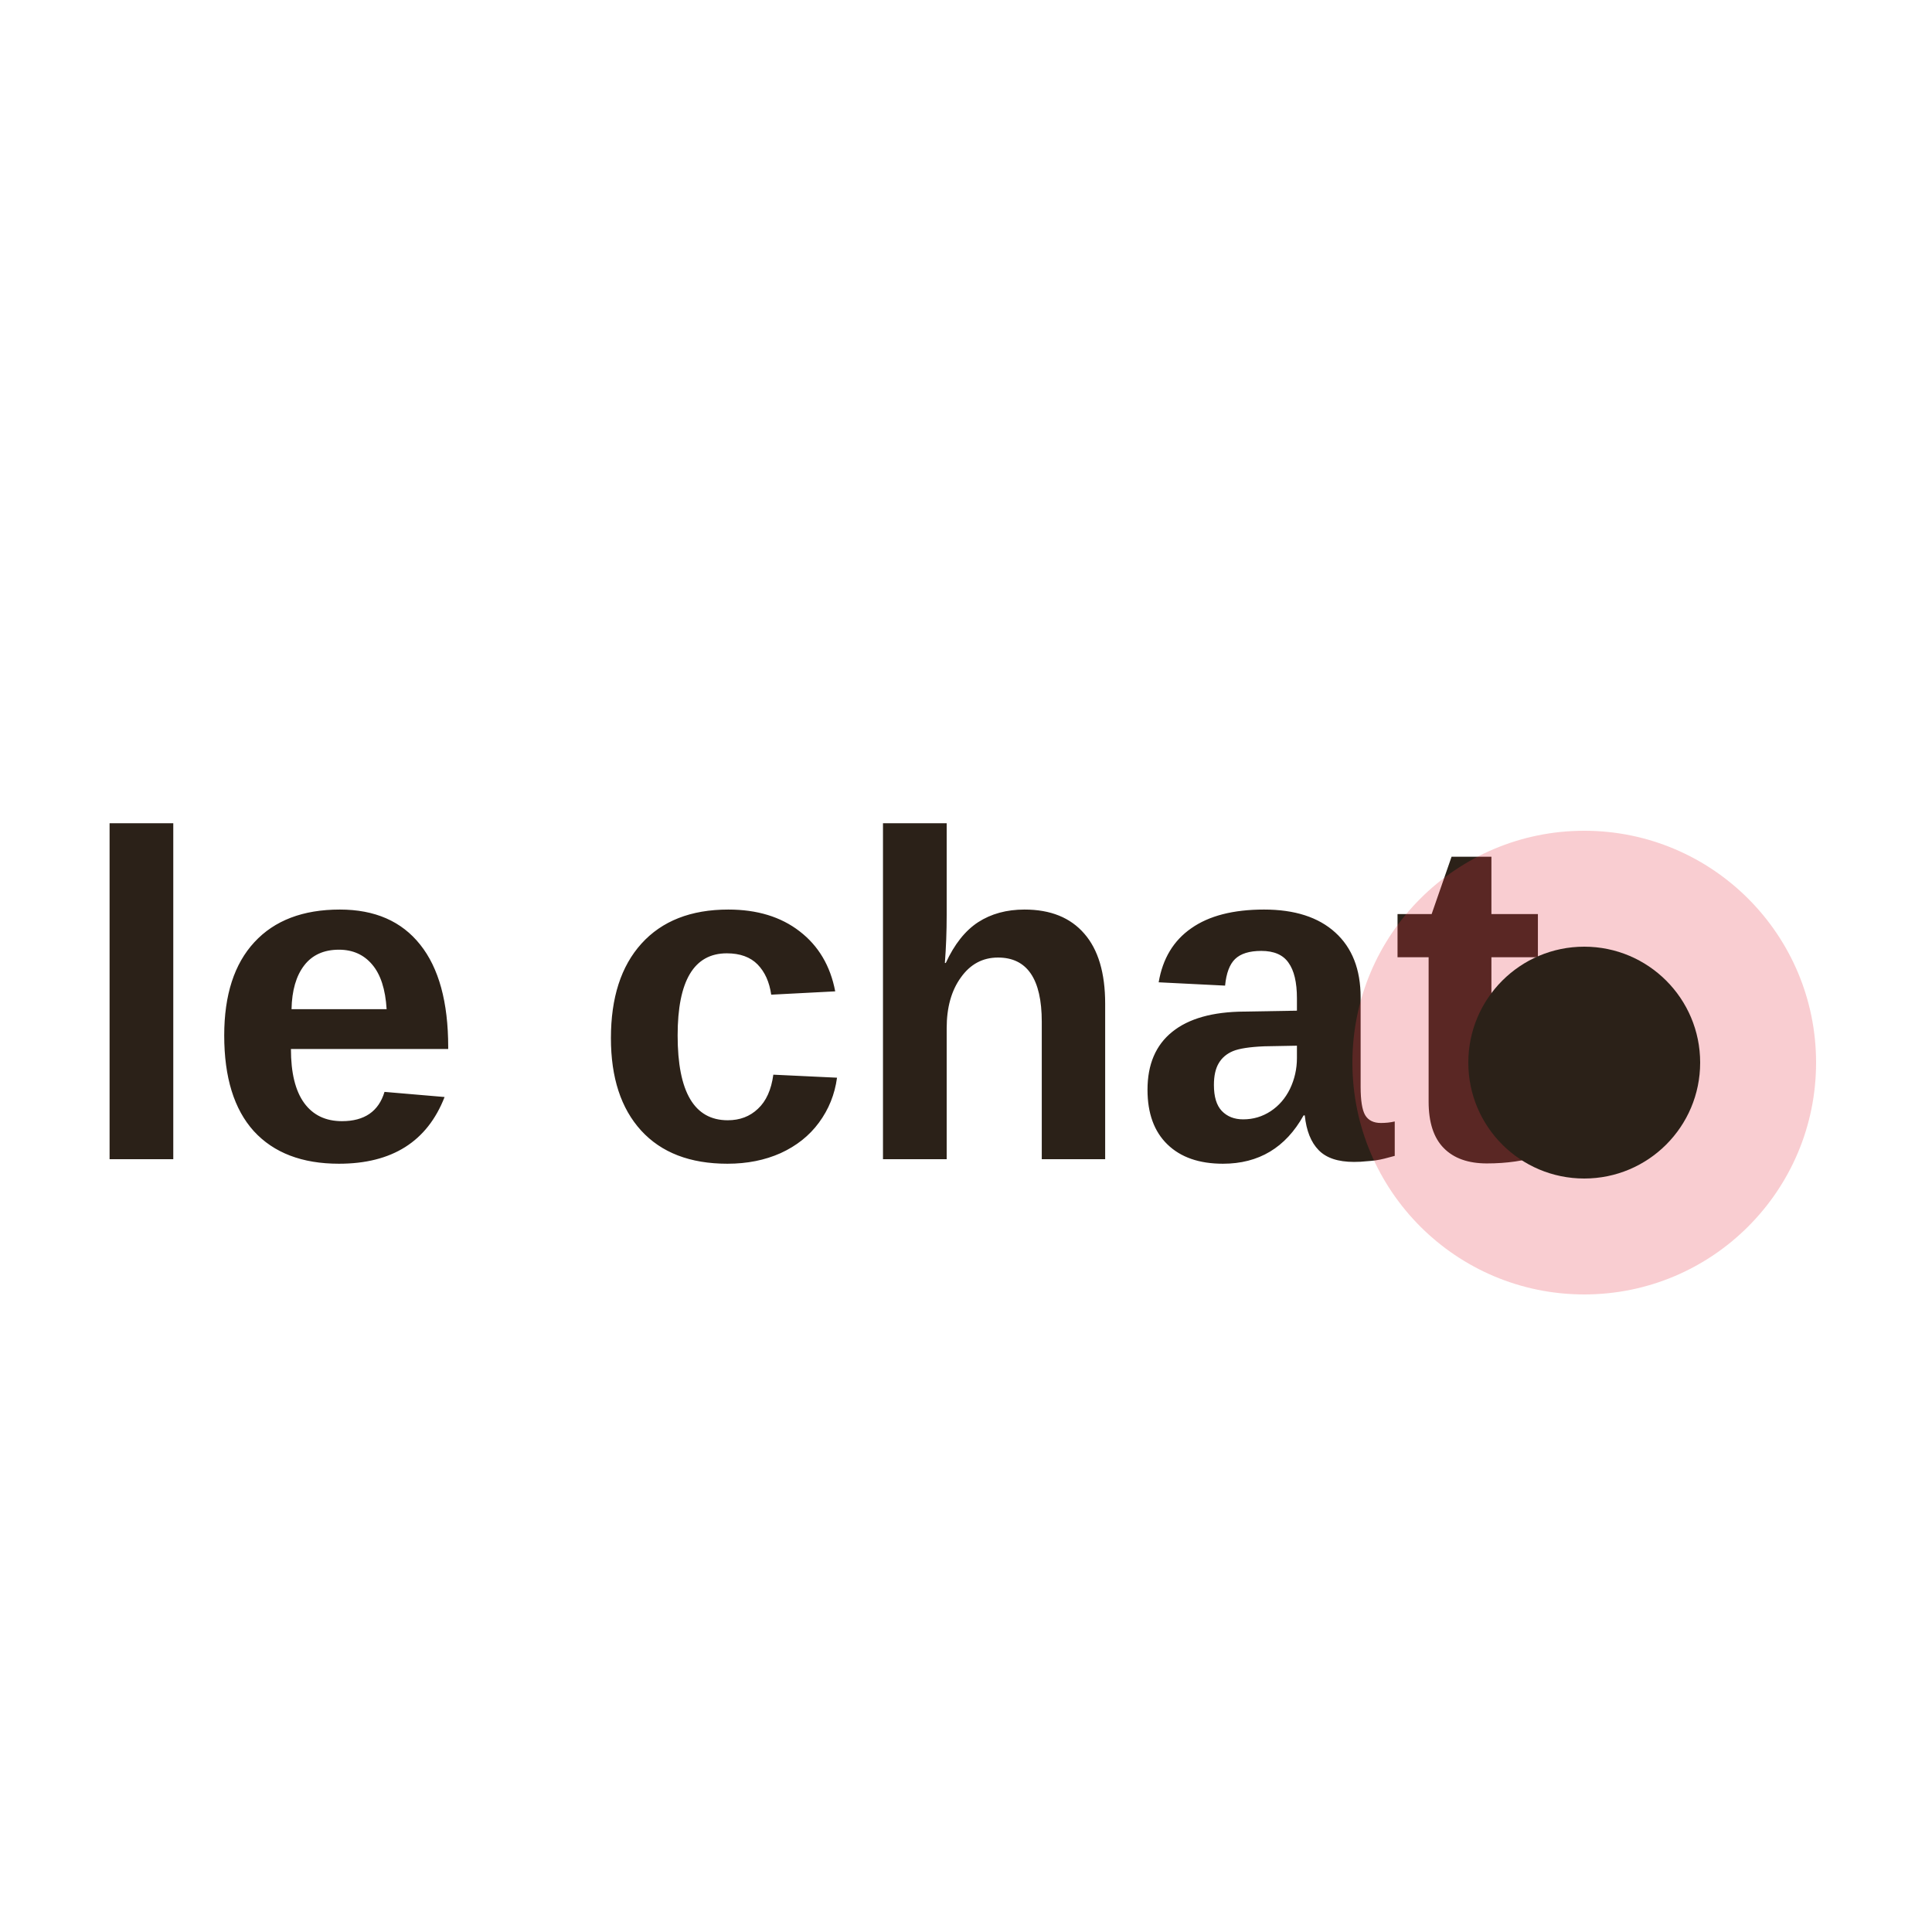
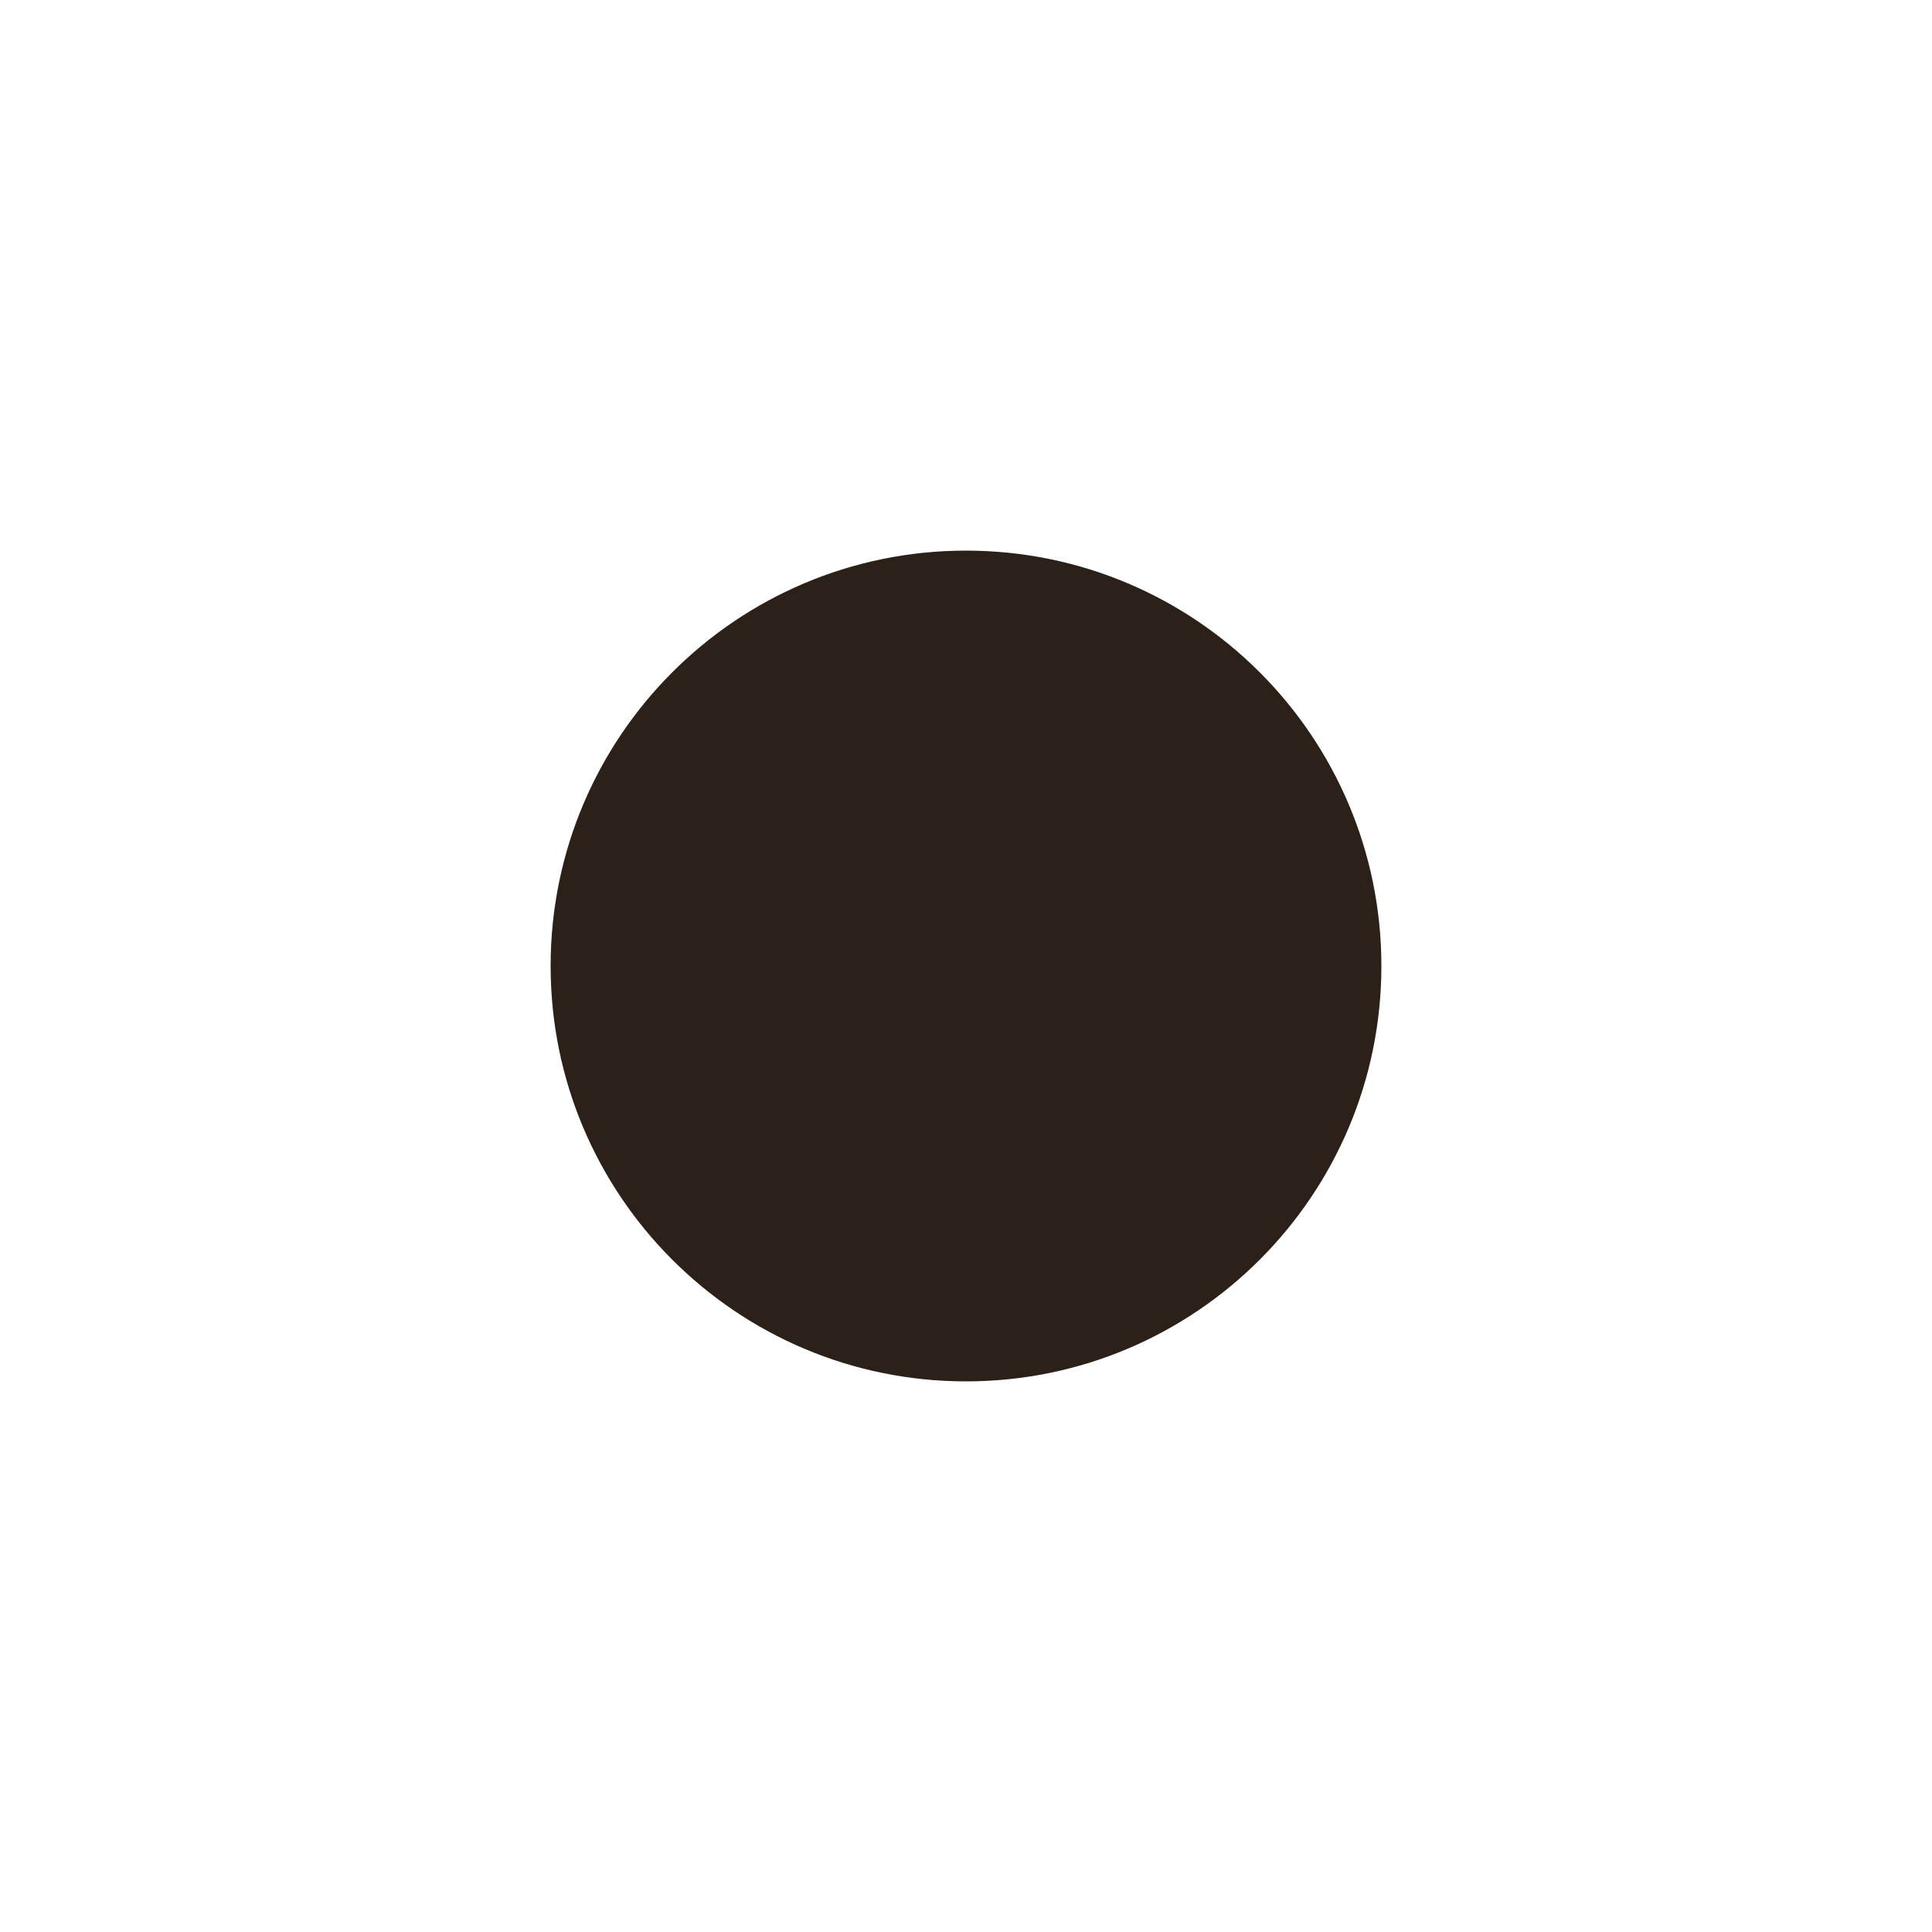
<svg xmlns="http://www.w3.org/2000/svg" viewBox="0 0 100 100">
  <g fill="none" stroke="#2b2118" stroke-width="3" stroke-linecap="round" stroke-linejoin="round">
-     <text x="4" y="60" textLength="62" lengthAdjust="spacingAndGlyphs" font-family="Andika, Arial, sans-serif" font-size="24" font-weight="700" fill="#2b2118" stroke="none">le chat</text>
-     <circle cx="82" cy="55" r="12" fill="#e63946" opacity=".25" stroke="none" />
-     <circle cx="82" cy="55" r="6" fill="#2b2118" stroke="none" />
+     <circle cx="50" cy="50" r="20" fill="#2b2118" />
  </g>
</svg>
